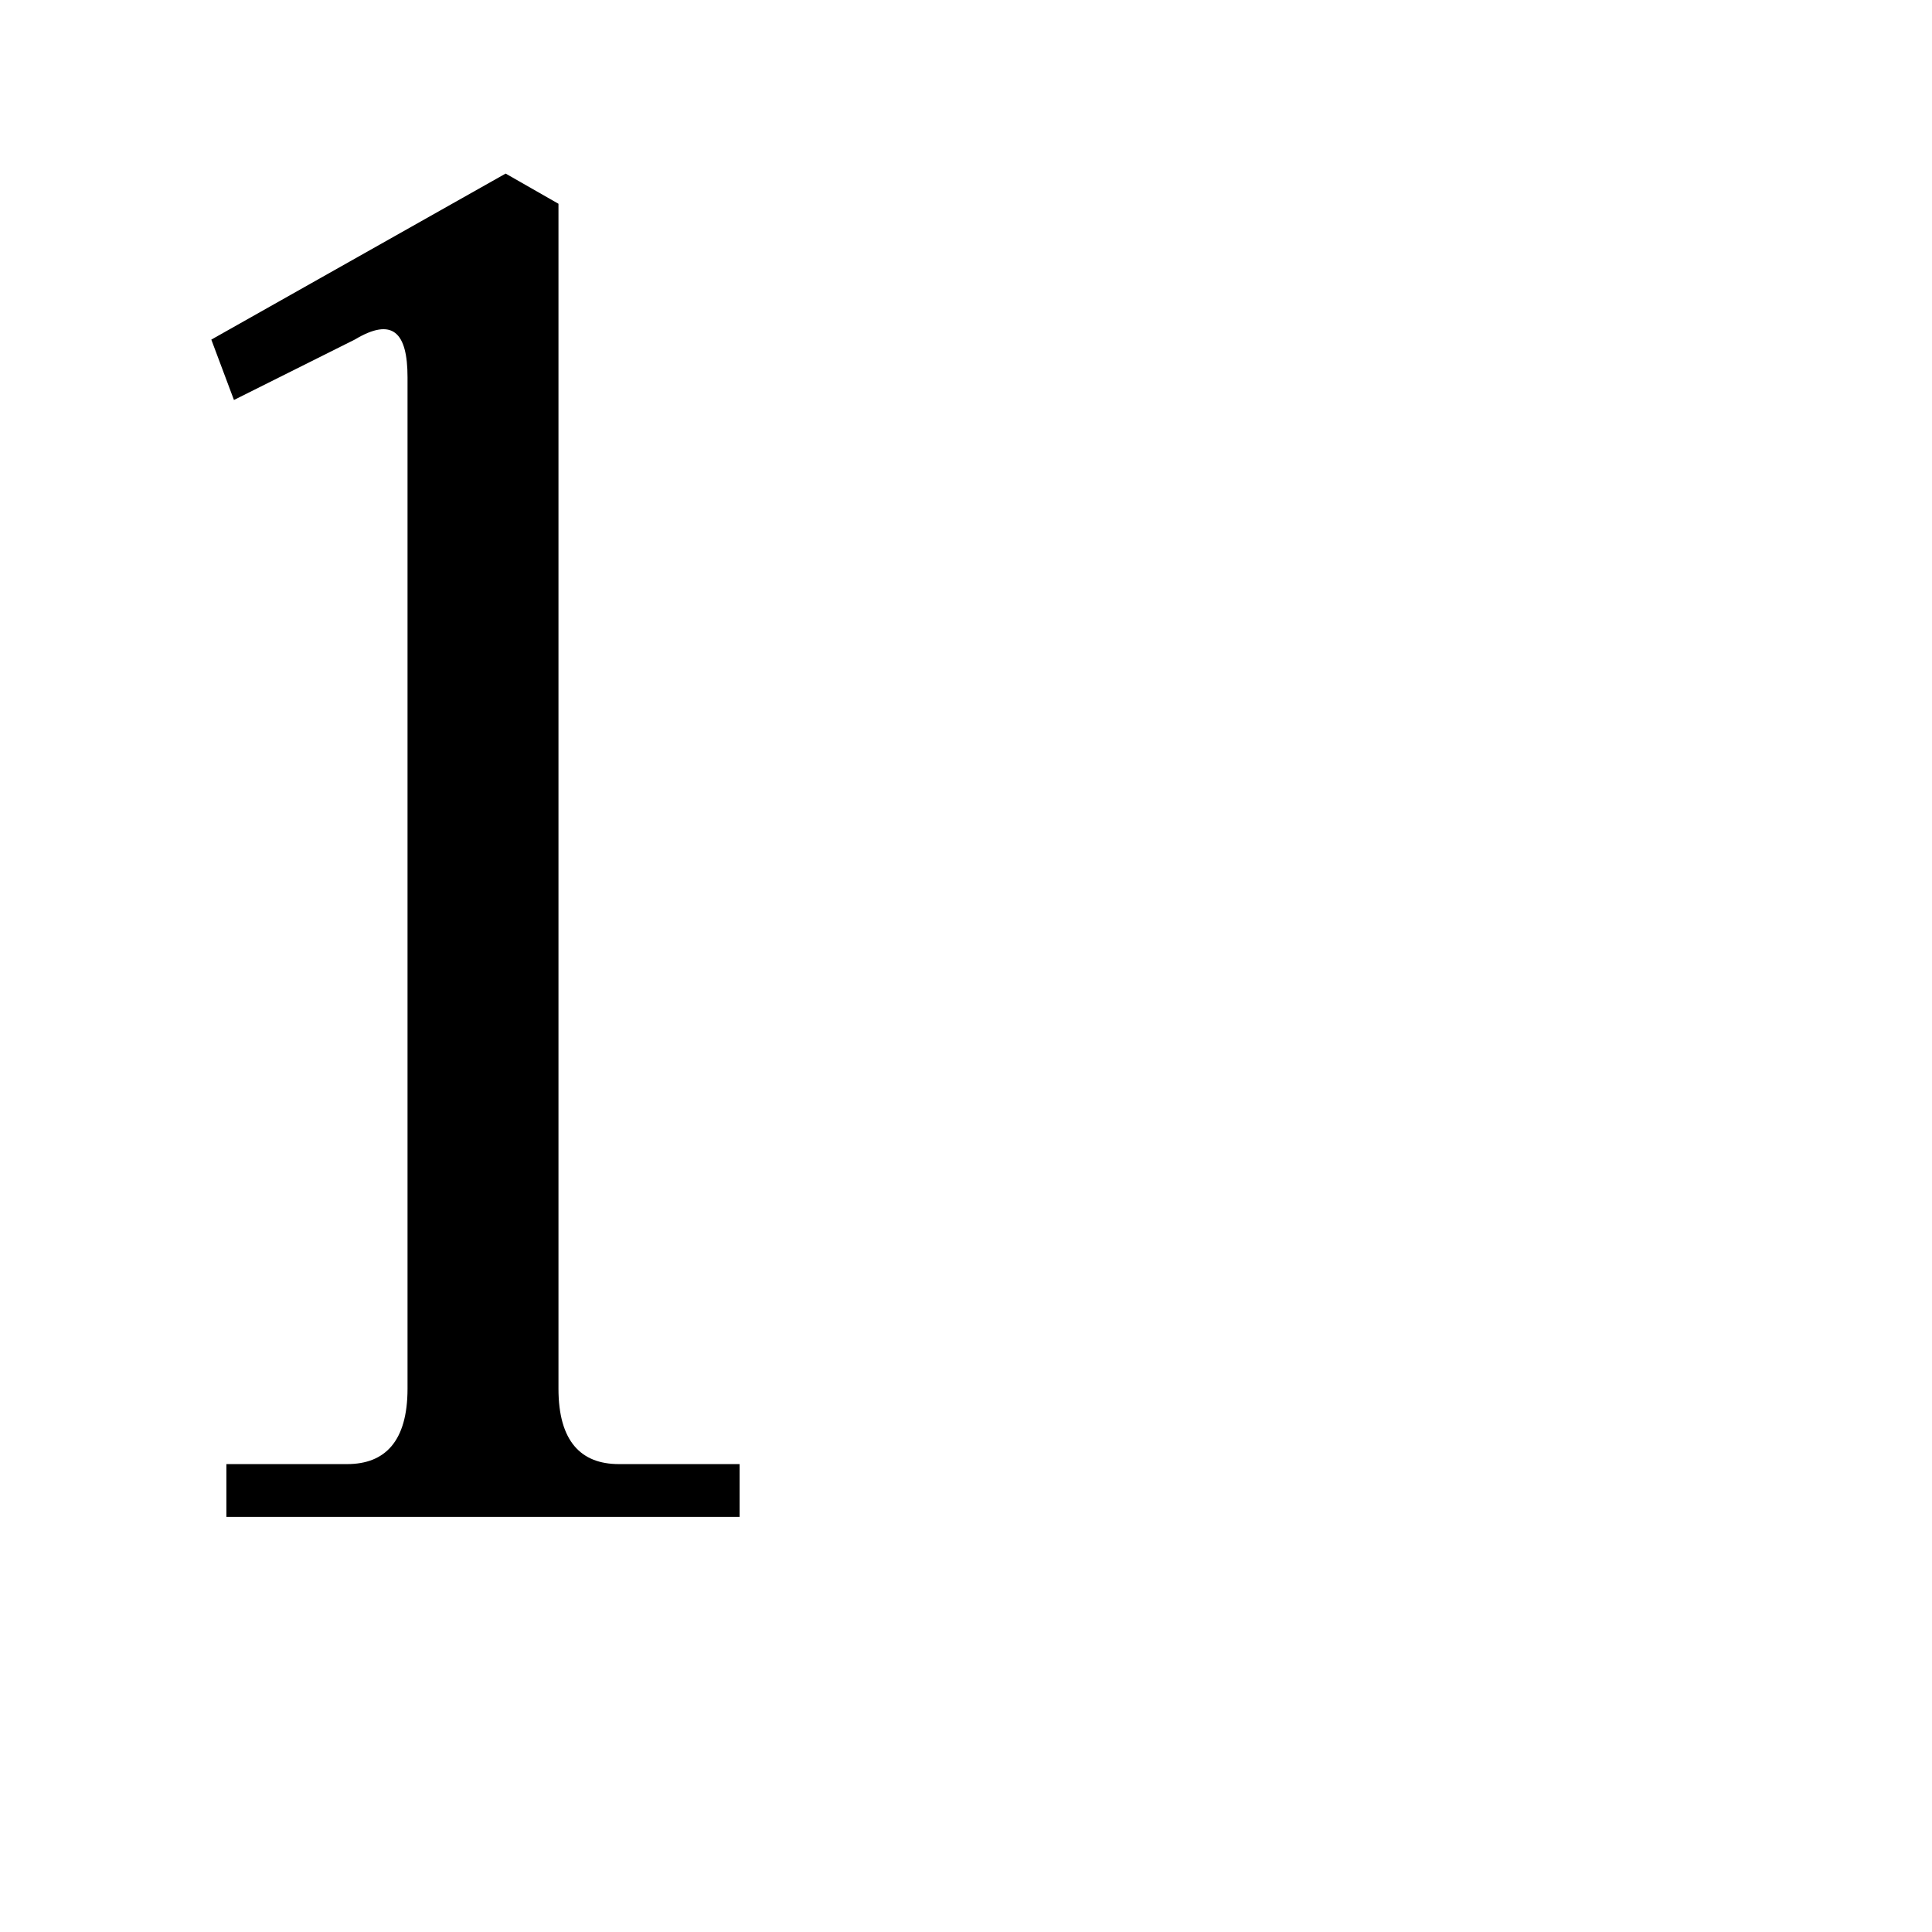
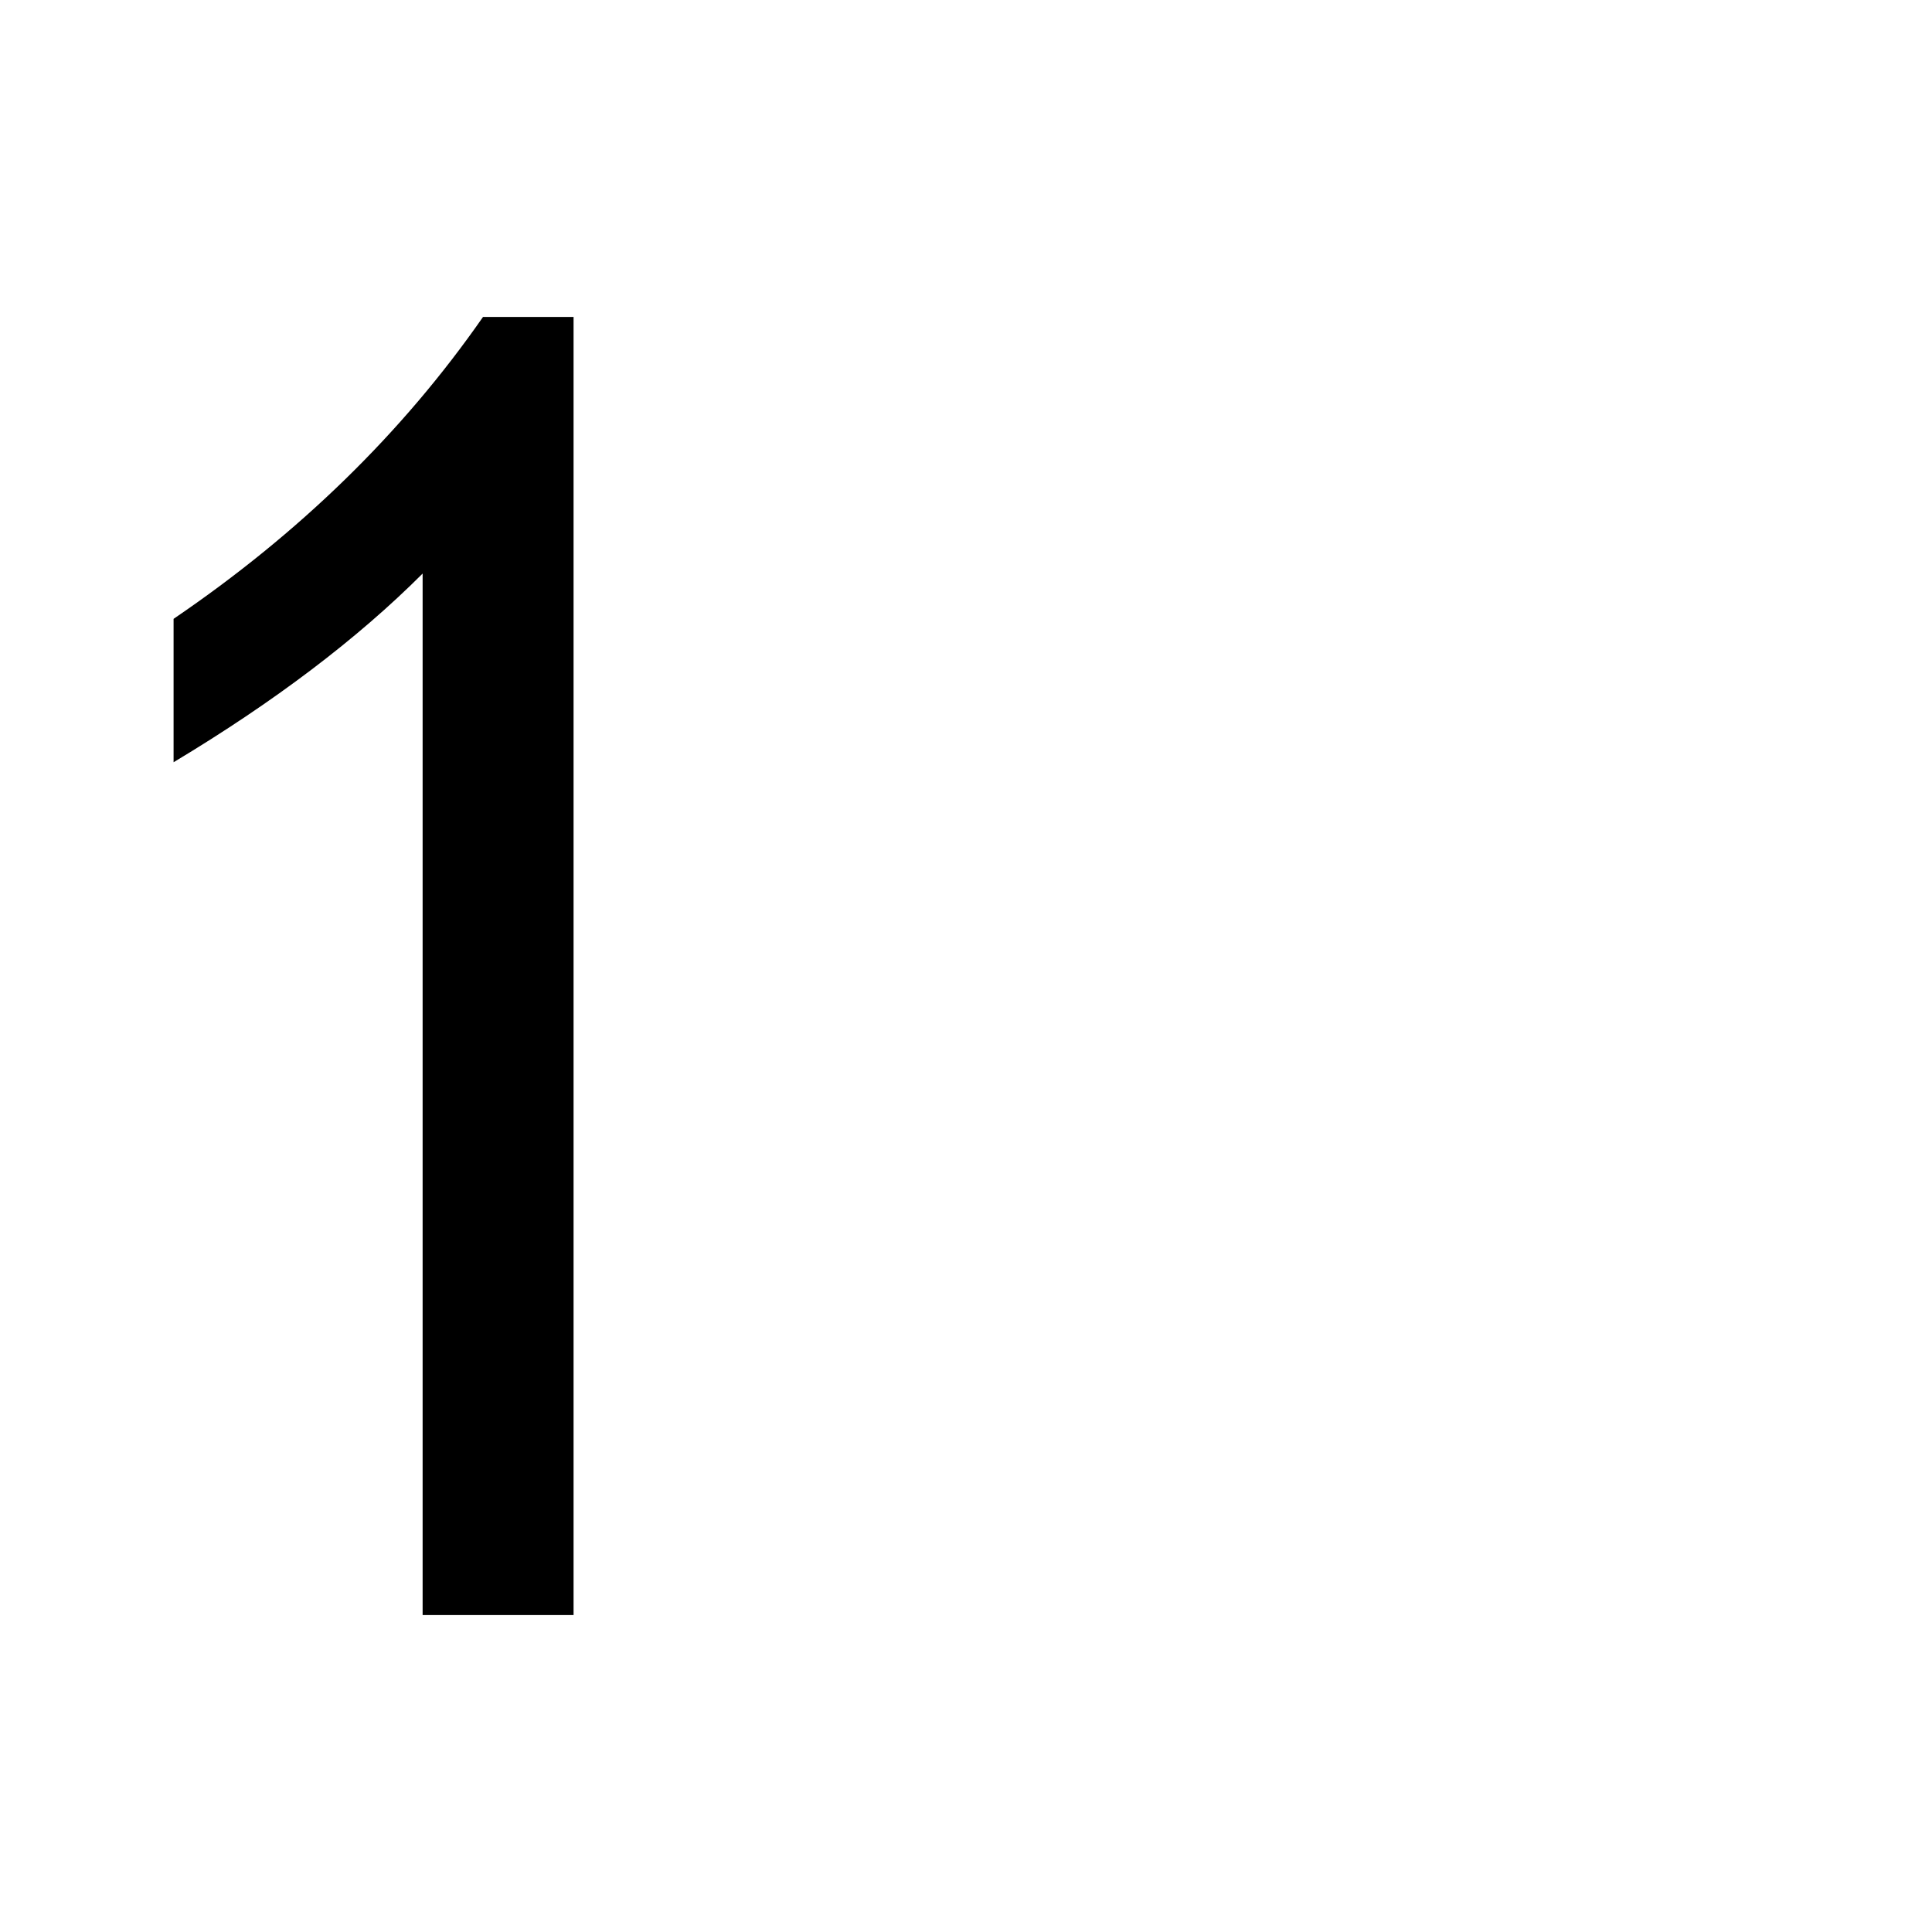
<svg xmlns="http://www.w3.org/2000/svg" version="1.1" width="32" height="32" viewBox="0 0 32 32">
-   <path d="M12.25 25.125v-0.875h-2c-0.625 0-1-0.375-1-1.25v-19.625l-0.875-0.5-4.875 2.75 0.375 1 2-1c0.625-0.375 0.875-0.125 0.875 0.625v16.75c0 0.875-0.375 1.25-1 1.25h-2v0.875h8.5z" />
+   <path d="M7 9.5q-1.625 1.625-4.125 3.125v-2.375q3.125-2.125 5.125-5h1.5v21.5h-2.5v-17.25z" />
</svg>
